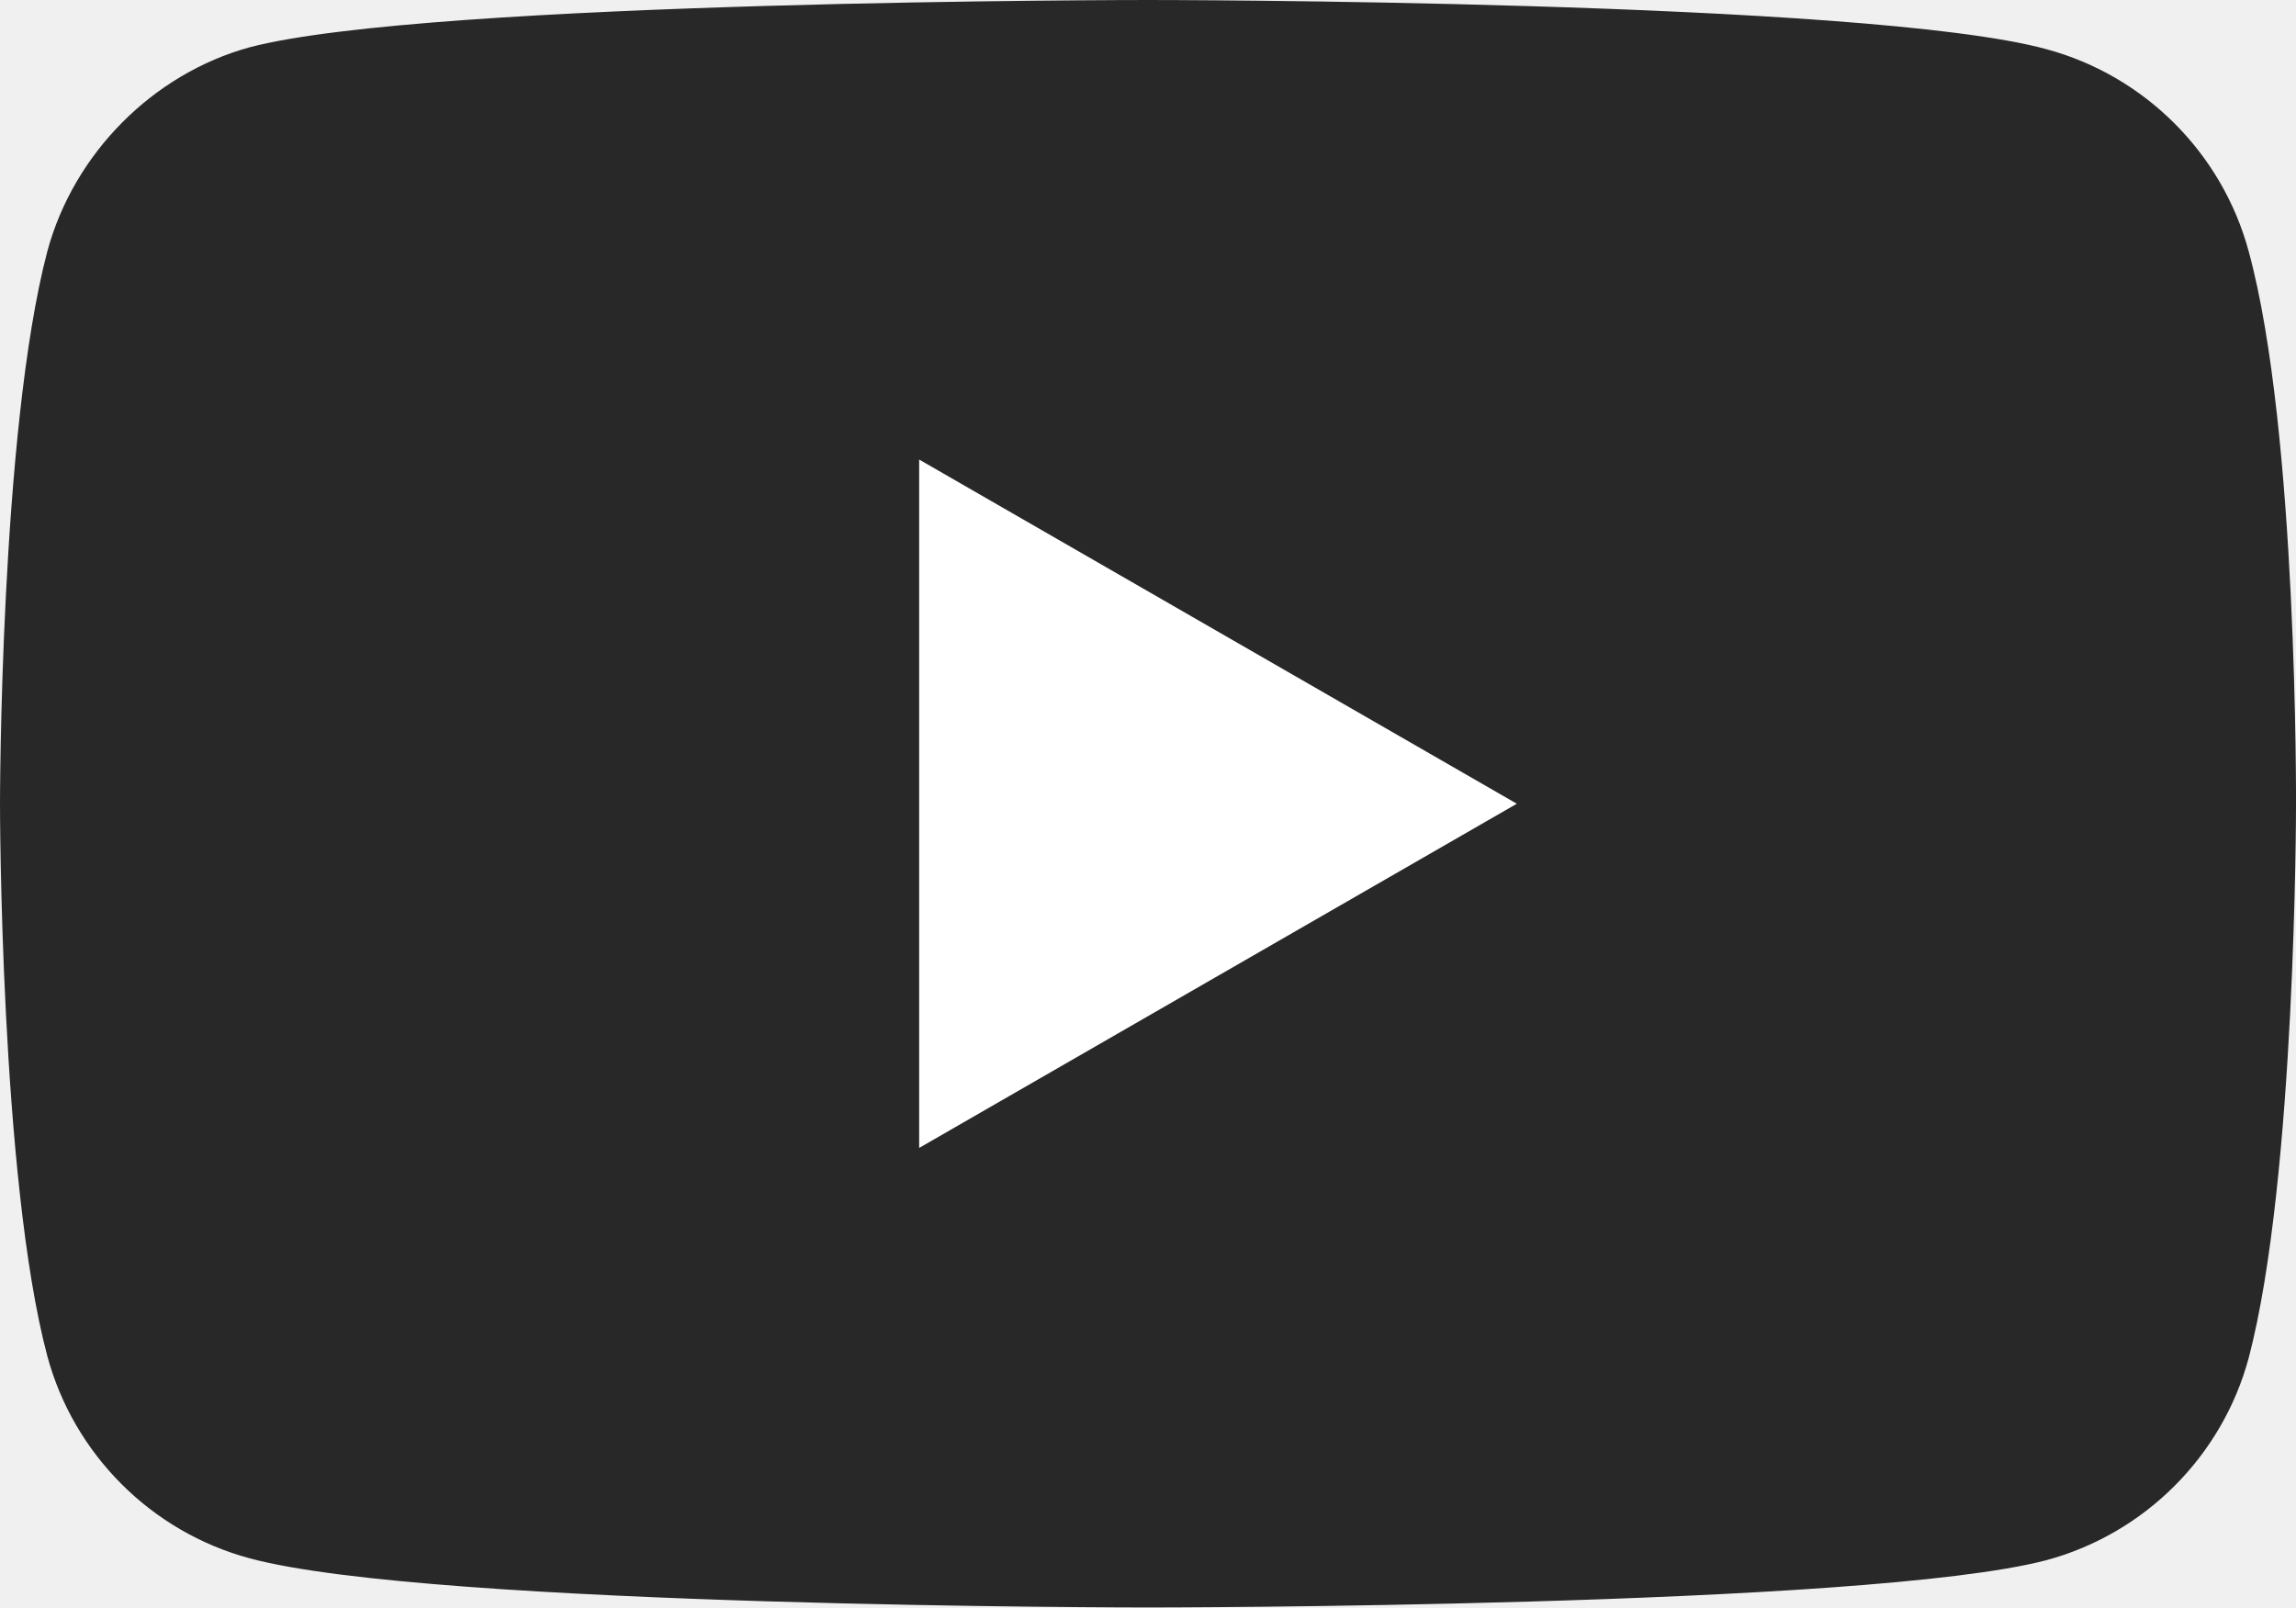
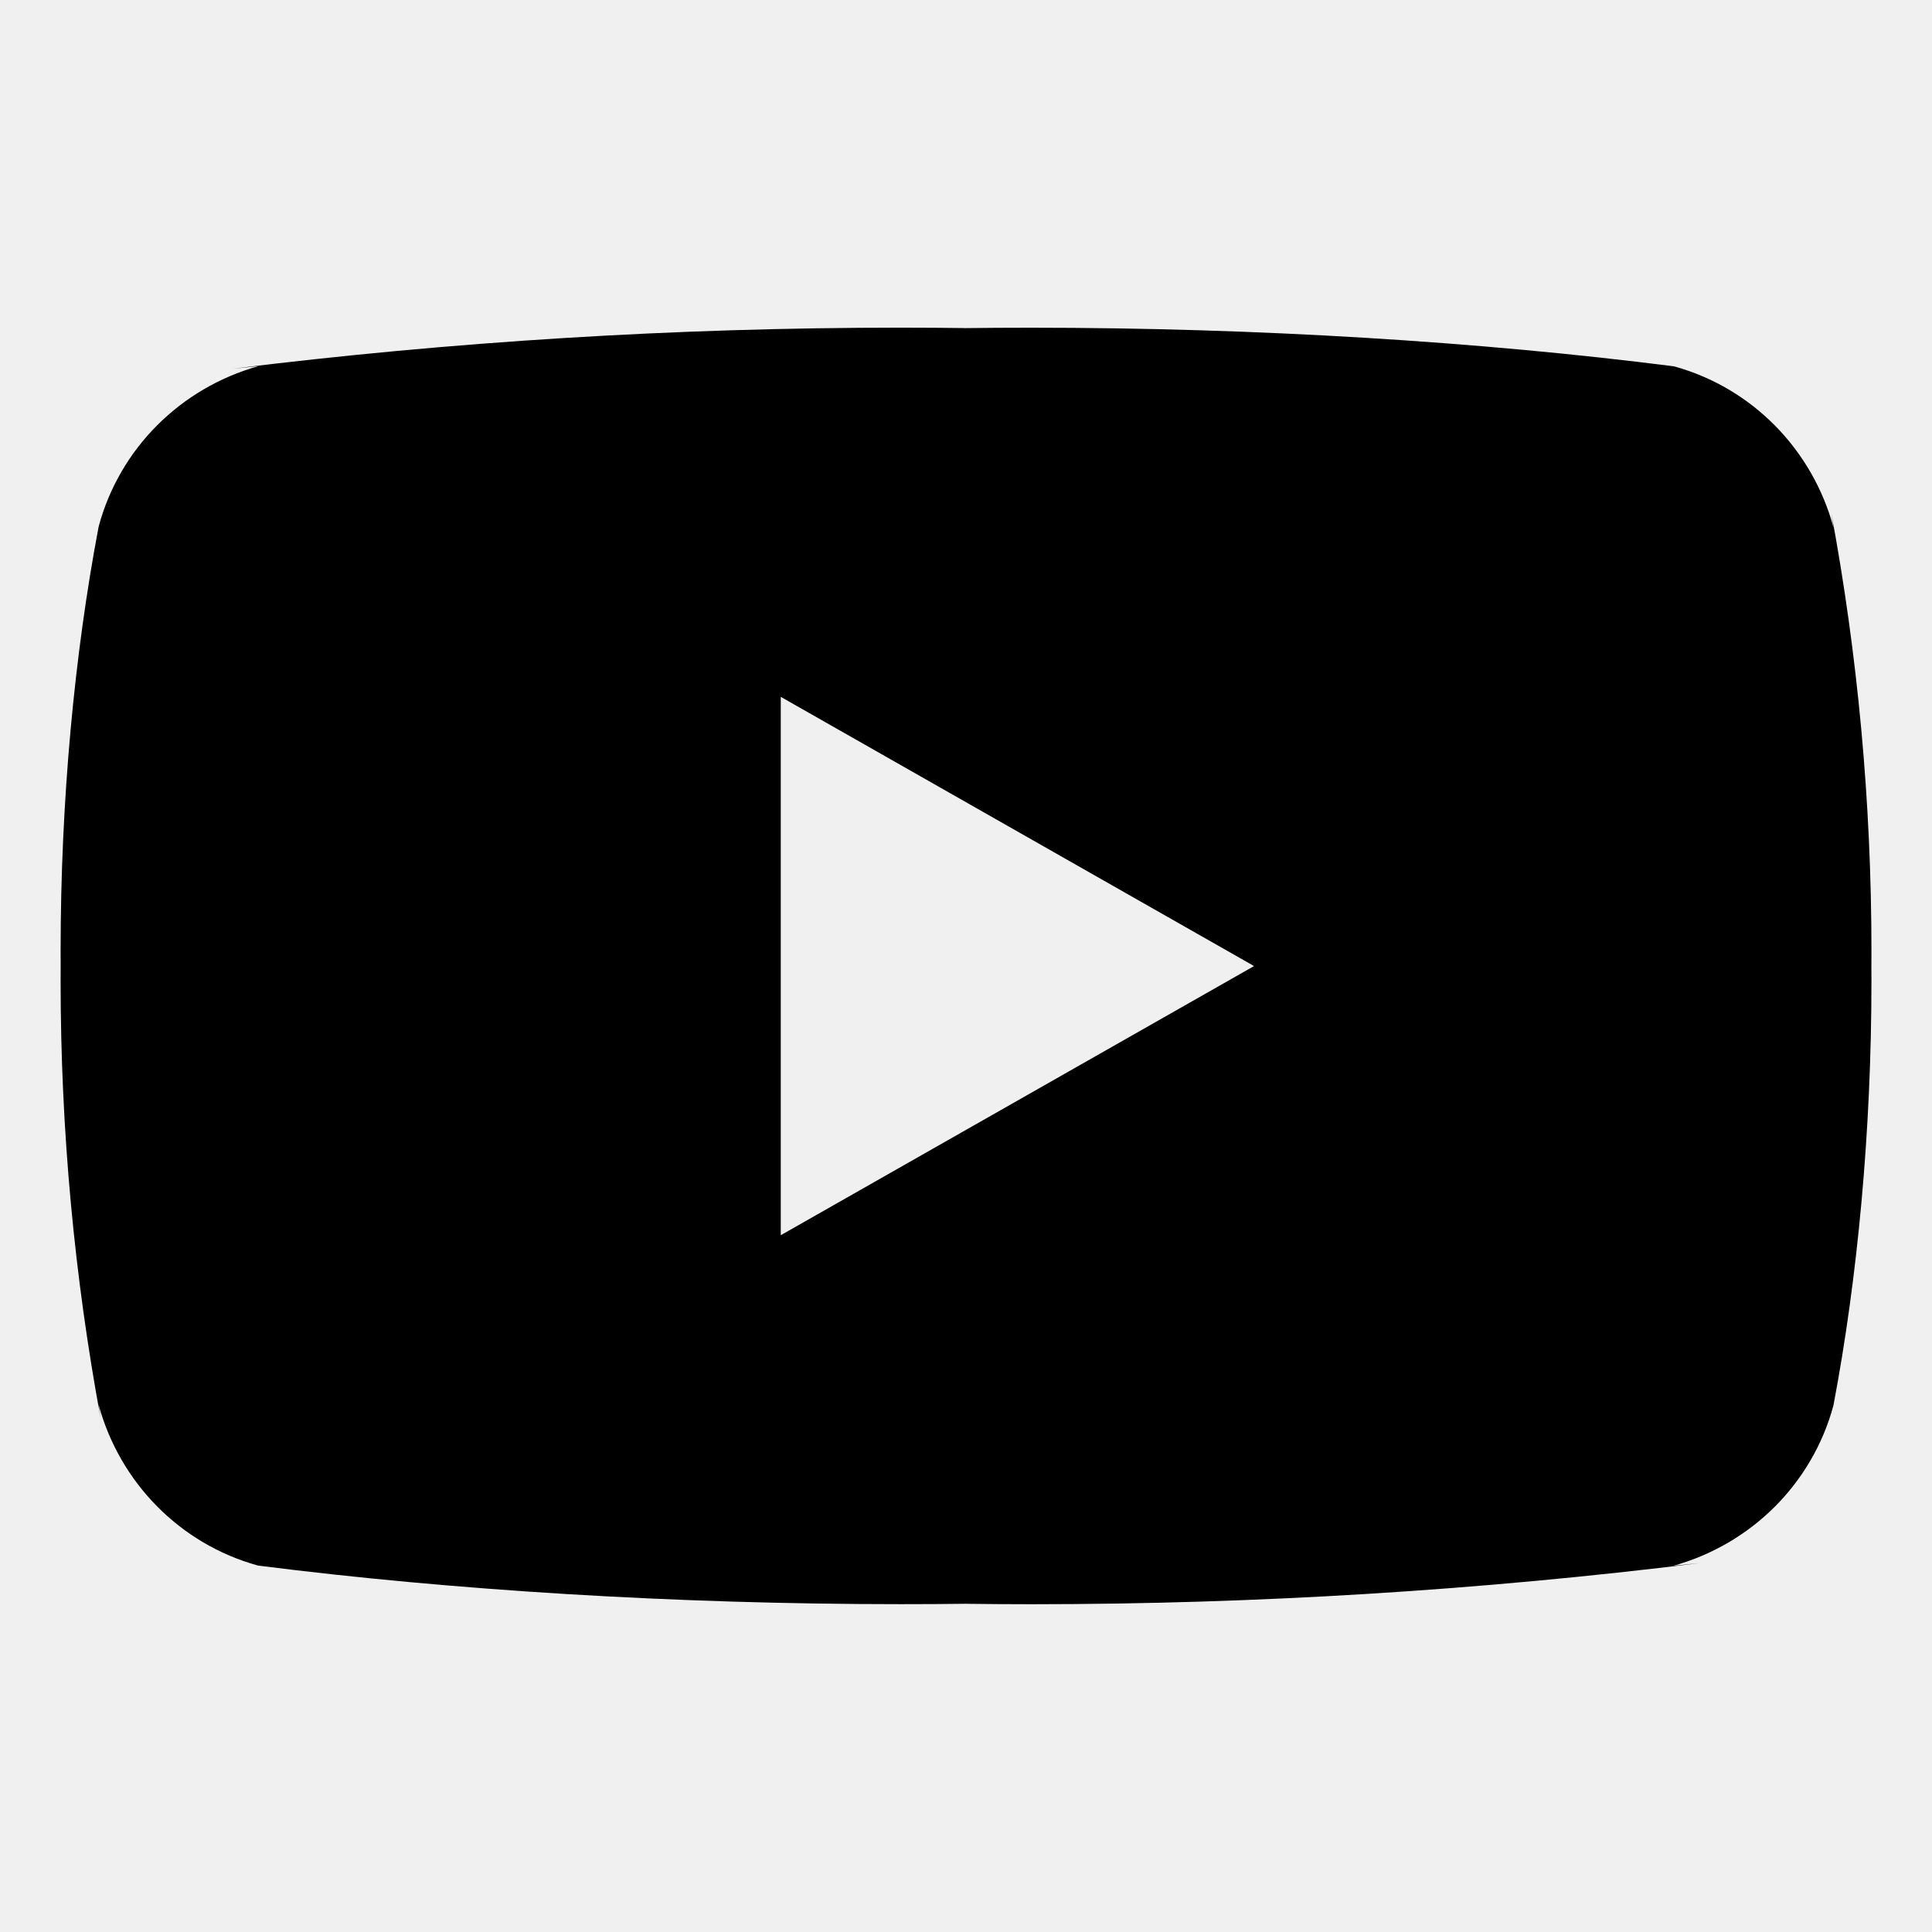
- <svg xmlns="http://www.w3.org/2000/svg" xml:space="preserve" id="Layer_1" width="71.412" height="50" x="0" y="0" version="1.1" viewBox="0 0 71.412 50">
-   <style id="style3" type="text/css">
-     .st2{fill:#282828}
-   </style>
-   <g id="g5" transform="scale(.58824)">
-     <path id="path7" fill="#282828" fill-opacity="1" d="M118.9 13.3c-1.4-5.2-5.5-9.3-10.7-10.7C98.7 0 60.7 0 60.7 0s-38 0-47.5 2.5C8.1 3.9 3.9 8.1 2.5 13.3 0 22.8 0 42.5 0 42.5s0 19.8 2.5 29.2C3.9 76.9 8 81 13.2 82.4 22.8 85 60.7 85 60.7 85s38 0 47.5-2.5c5.2-1.4 9.3-5.5 10.7-10.7 2.5-9.5 2.5-29.2 2.5-29.2s.1-19.8-2.5-29.3z" />
-     <path id="polygon9" fill="#fff" d="M80.2 42.5 48.6 24.3v36.4z" />
-   </g>
+ <svg xmlns="http://www.w3.org/2000/svg" fill="#000000" width="800px" height="800px" viewBox="0 0 32 32" version="1.1">
+   <path d="M12.932 20.459v-8.917l7.839 4.459zM30.368 8.735c-0.354-1.301-1.354-2.307-2.625-2.663l-0.027-0.006c-3.193-0.406-6.886-0.638-10.634-0.638-0.381 0-0.761 0.002-1.14 0.007l0.058-0.001c-0.322-0.004-0.701-0.007-1.082-0.007-3.748 0-7.443 0.232-11.070 0.681l0.434-0.044c-1.297 0.363-2.297 1.368-2.644 2.643l-0.006 0.026c-0.4 2.109-0.628 4.536-0.628 7.016 0 0.088 0 0.176 0.001 0.263l-0-0.014c-0 0.074-0.001 0.162-0.001 0.25 0 2.48 0.229 4.906 0.666 7.259l-0.038-0.244c0.354 1.301 1.354 2.307 2.625 2.663l0.027 0.006c3.193 0.406 6.886 0.638 10.634 0.638 0.38 0 0.76-0.002 1.14-0.007l-0.058 0.001c0.322 0.004 0.702 0.007 1.082 0.007 3.749 0 7.443-0.232 11.070-0.681l-0.434 0.044c1.298-0.362 2.298-1.368 2.646-2.643l0.006-0.026c0.399-2.109 0.627-4.536 0.627-7.015 0-0.088-0-0.176-0.001-0.263l0 0.013c0-0.074 0.001-0.162 0.001-0.25 0-2.48-0.229-4.906-0.666-7.259l0.038 0.244z" />
</svg>
